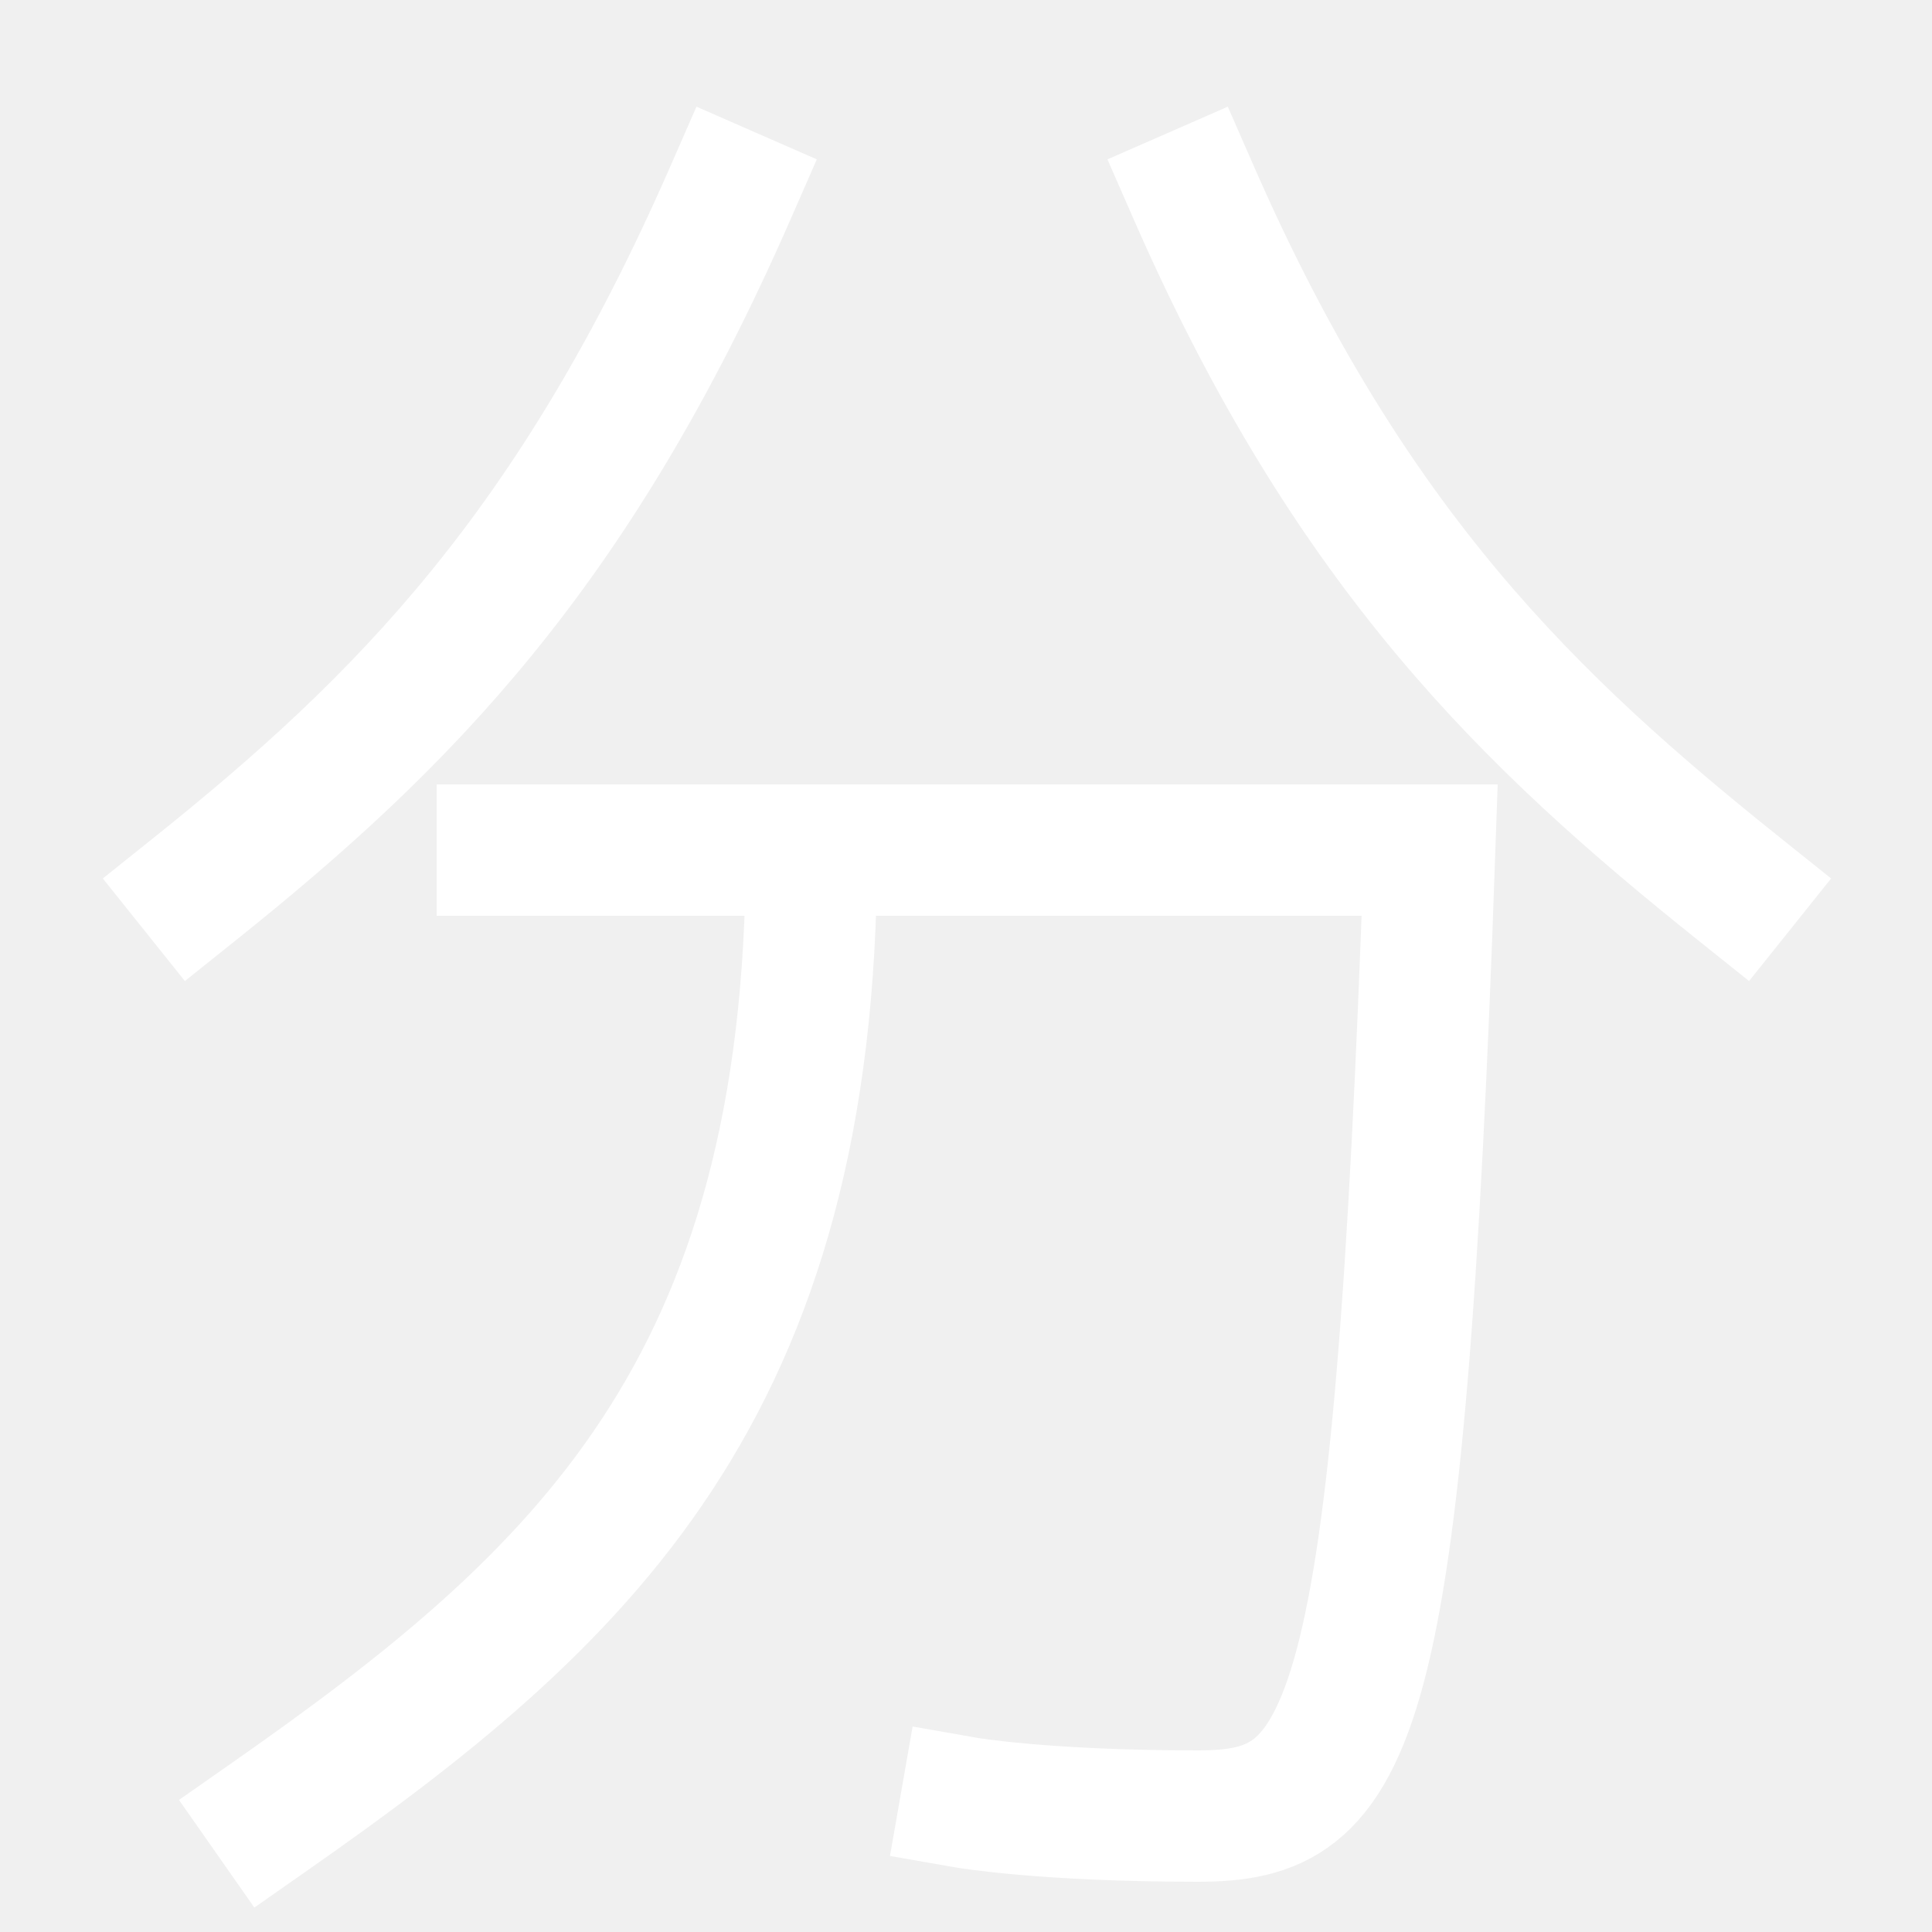
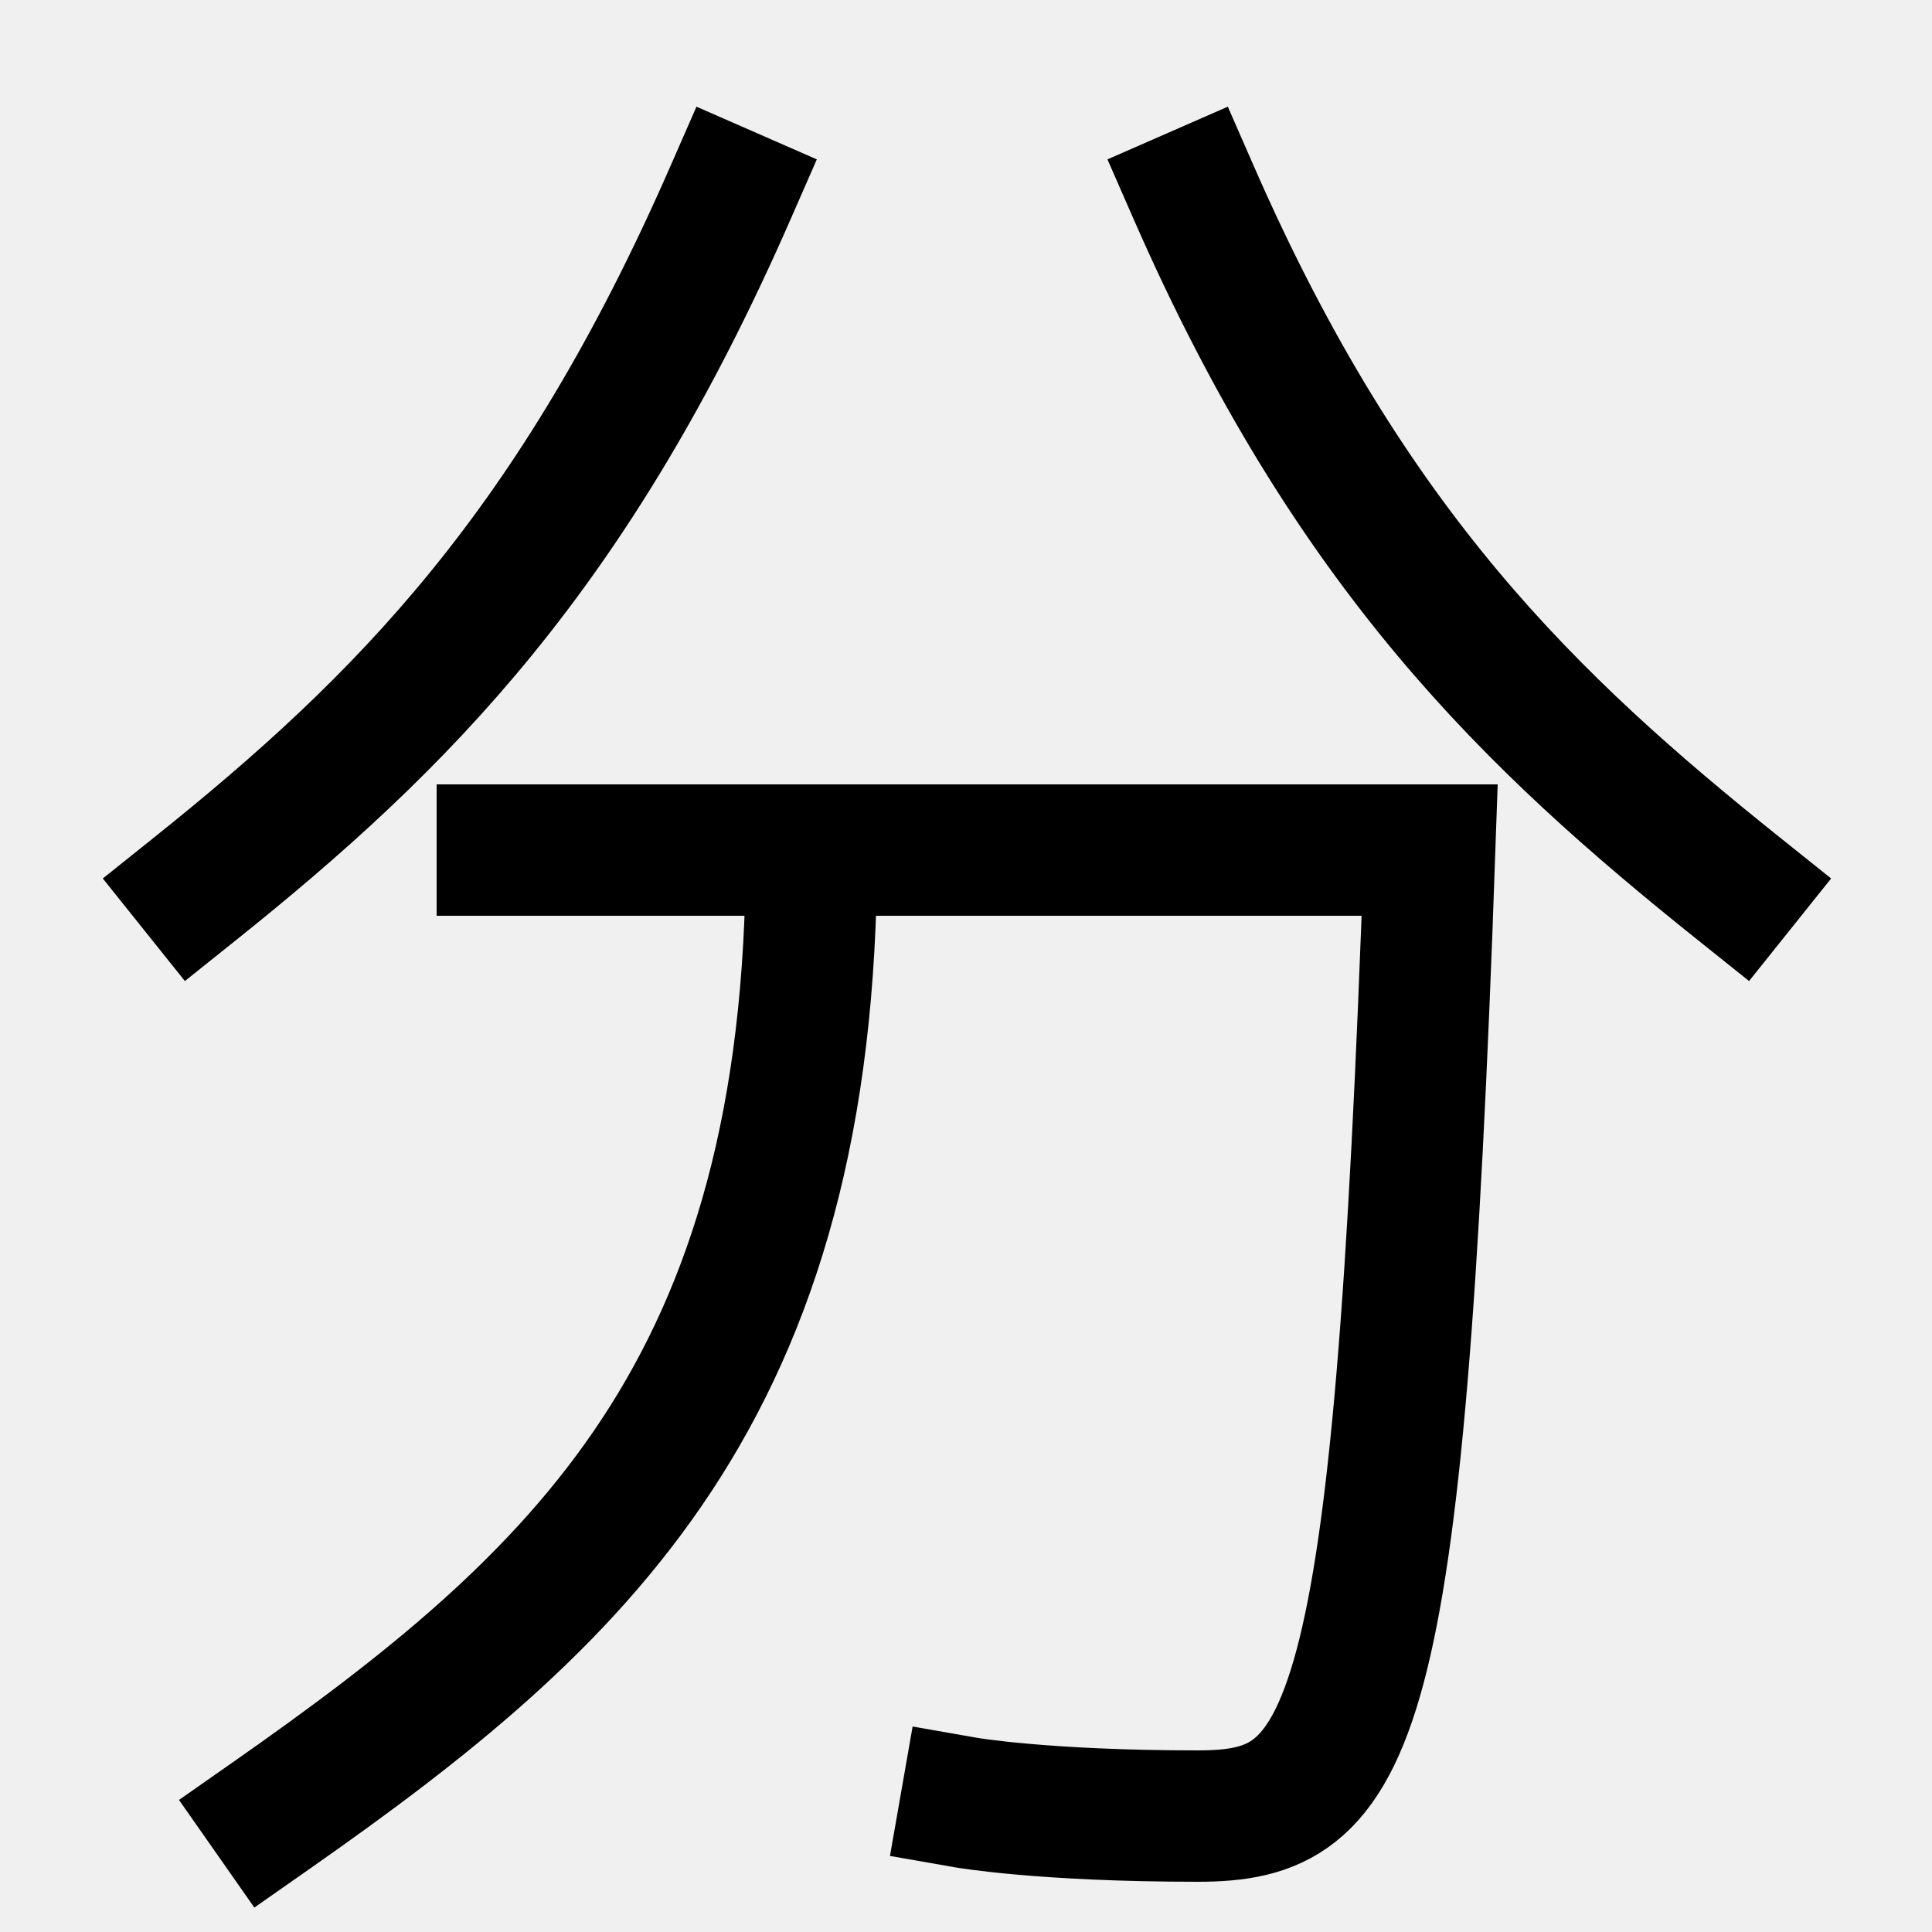
<svg xmlns="http://www.w3.org/2000/svg" viewBox="0 0 1000 1000">
  <defs>
-     <style>.a,.b{fill:none;}.b{stroke:#fff;stroke-linecap:square;stroke-miterlimit:2;stroke-width:68px;}.c{clip-path:url(#a);}</style>
+     <style>.a,.b{fill:none;}.b{stroke:#000;stroke-linecap:square;stroke-miterlimit:2;stroke-width:68px;}.c{clip-path:url(#a);}</style>
    <clipPath id="a">
      <rect class="a" x="-146.5" y="439.5" width="887" height="747" />
    </clipPath>
  </defs>
  <path class="b" d="M260,440H740c-16,460-40,500-120,500s-120-7-120-7" />
  <path class="b" d="M900,460C792.52,374,699,285,618,100" />
  <path class="b" d="M101,460c107.48-86,196-175,277-360" />
  <g class="c">
    <path class="b" d="M140,940C300,828,420,720,420,440" />
  </g>
</svg>
